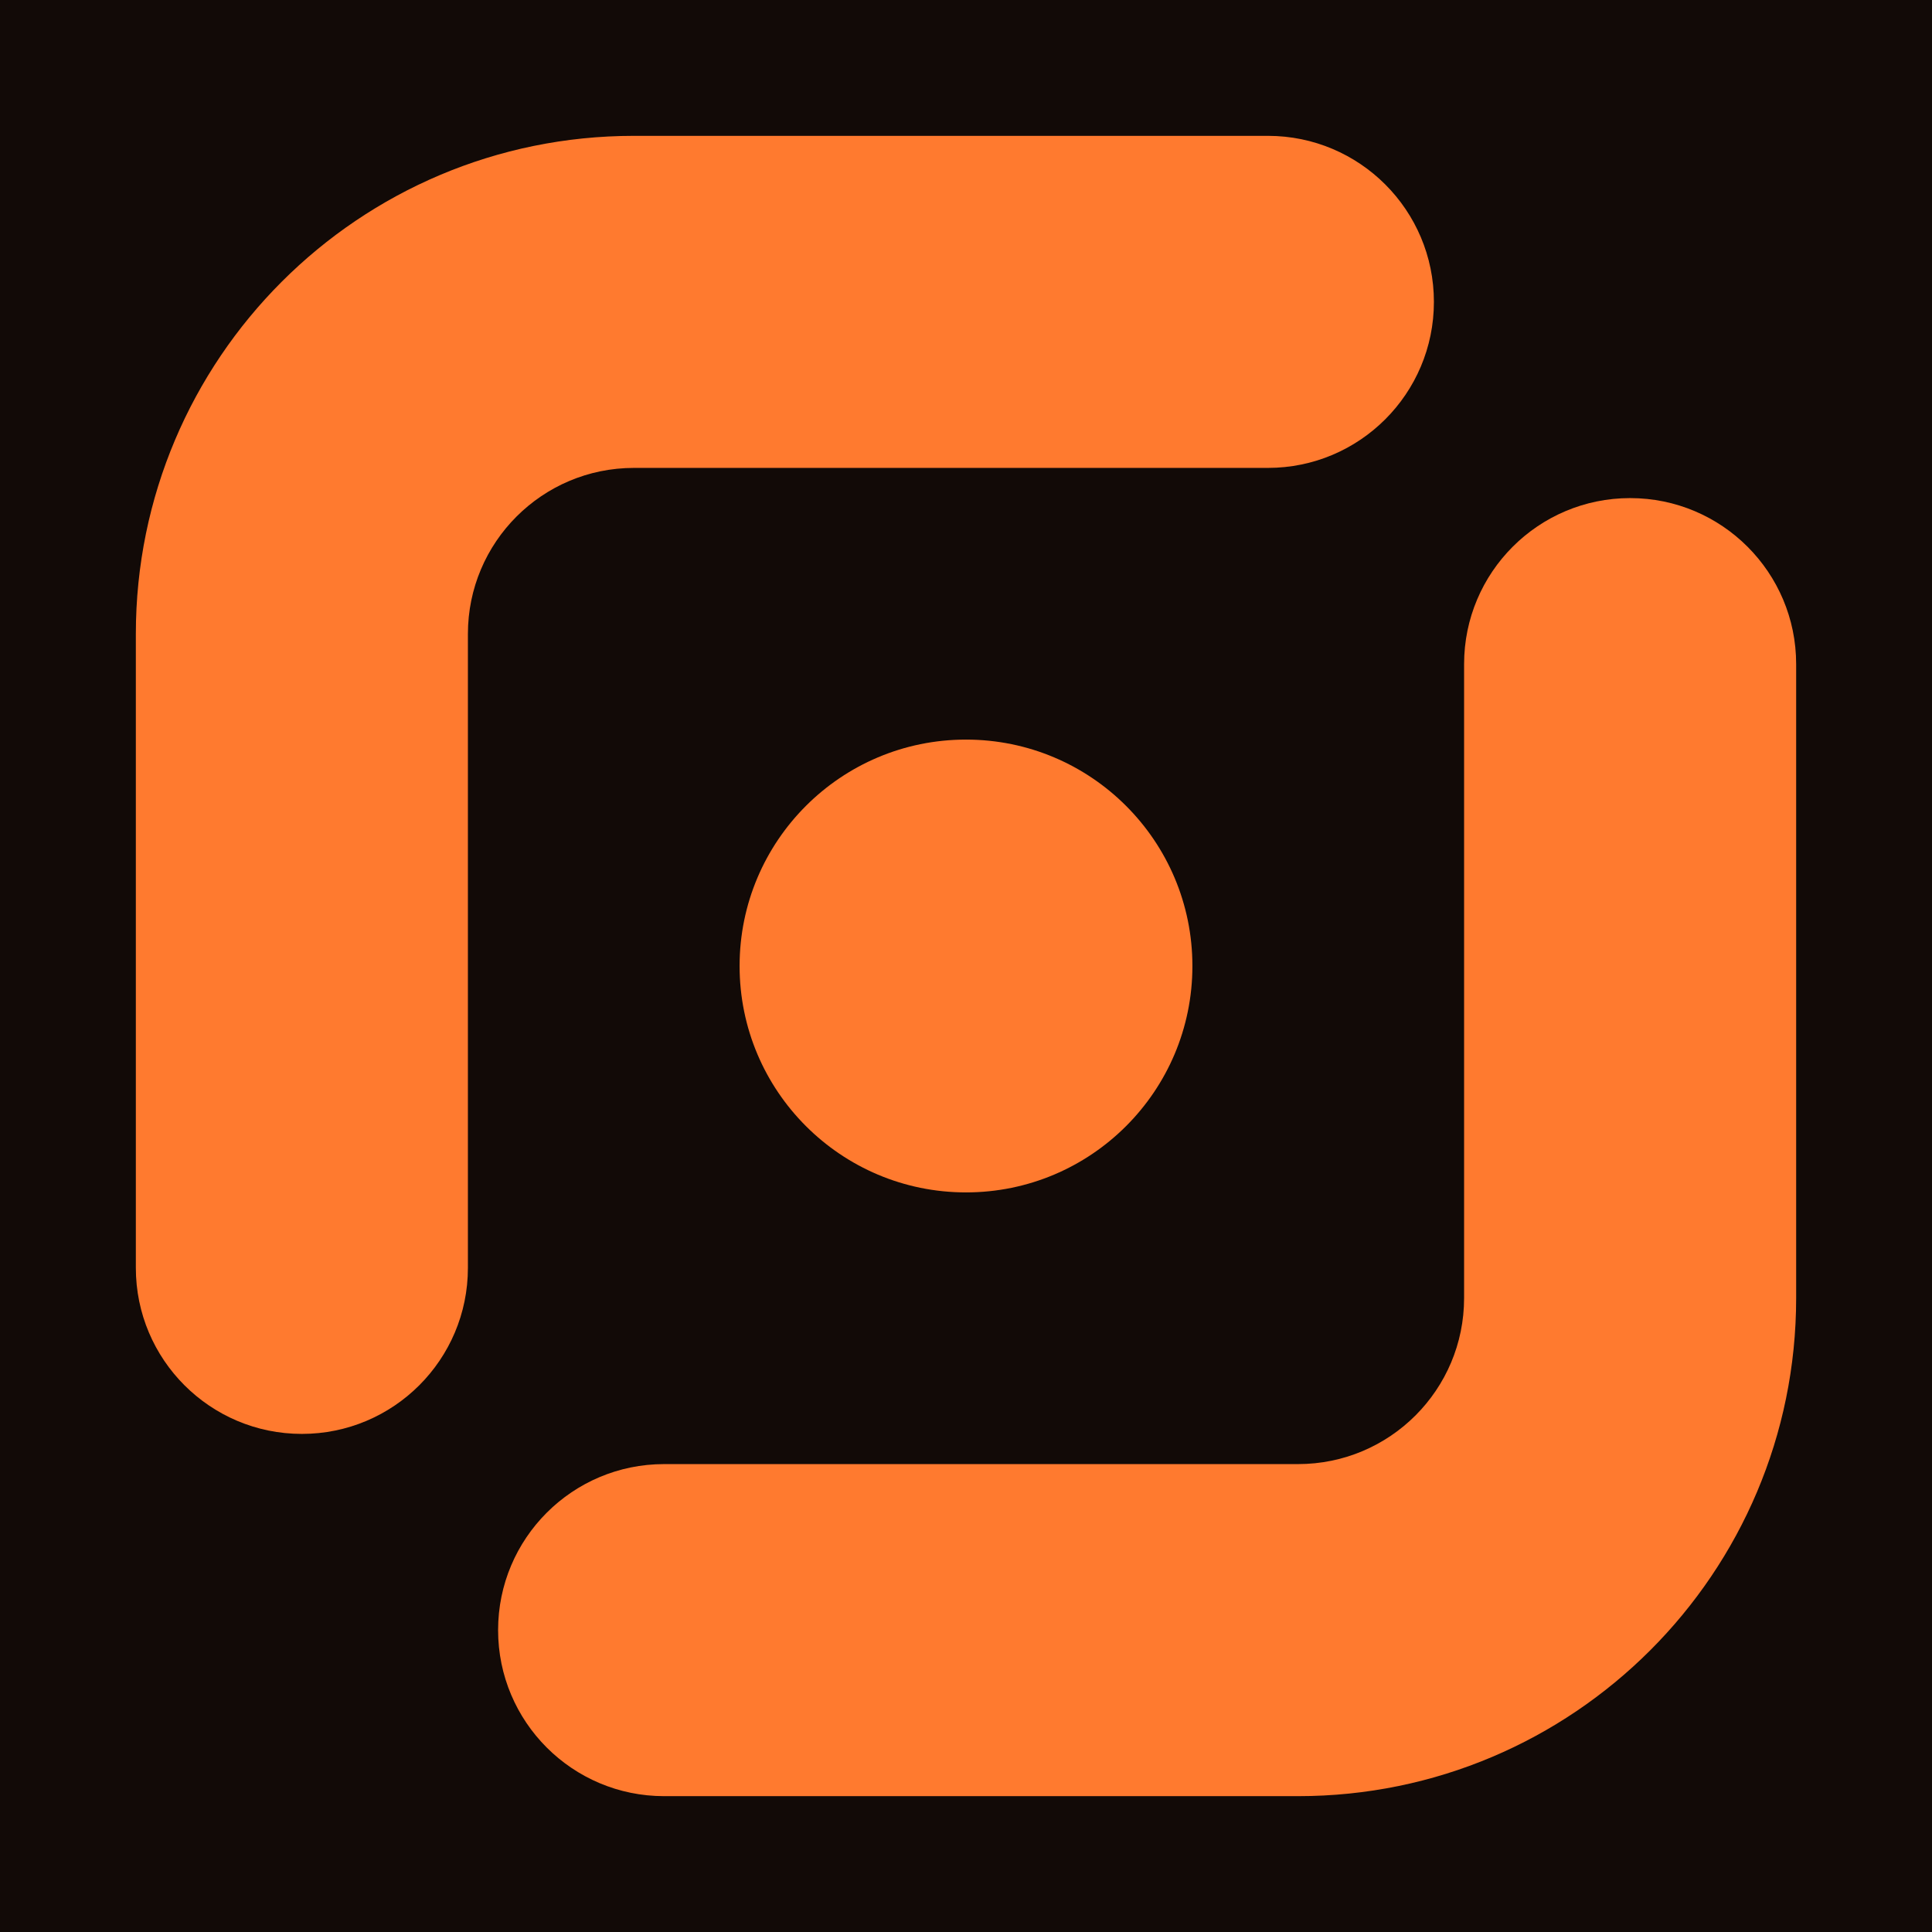
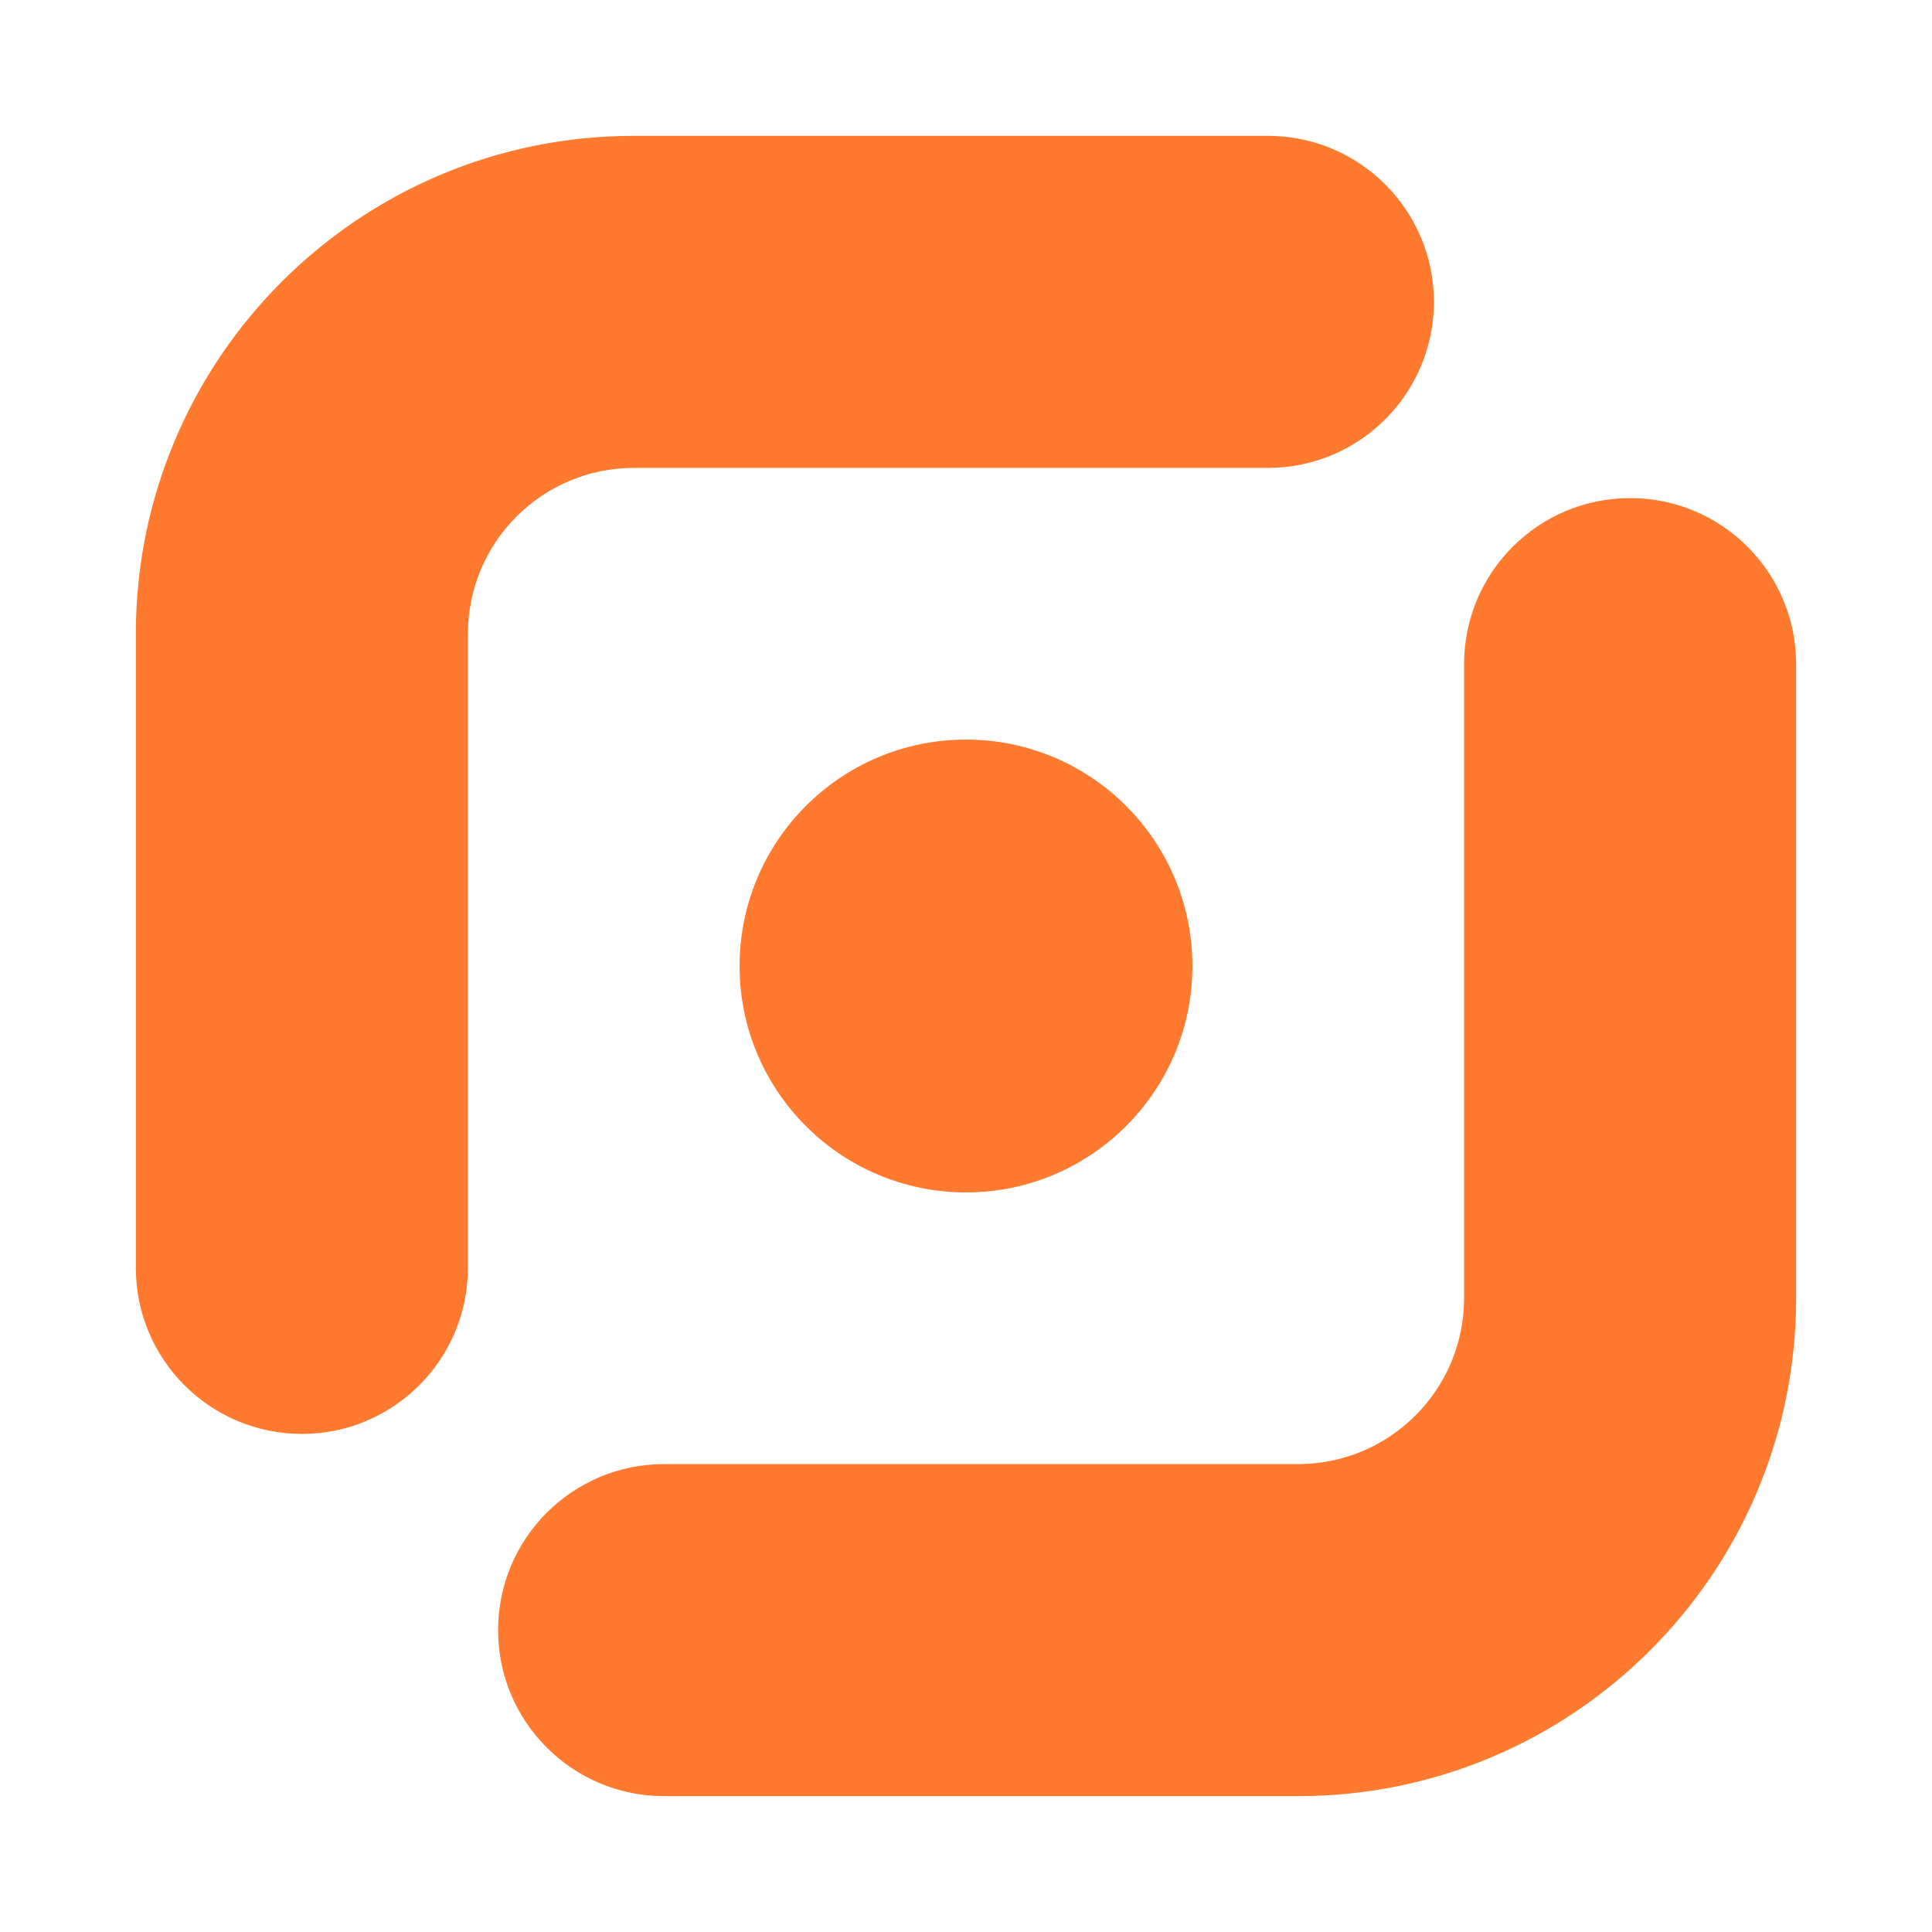
<svg xmlns="http://www.w3.org/2000/svg" viewBox="0 0 256 256" width="256" height="256">
-   <rect width="256" height="256" fill="#120A07" />
  <g transform="translate(0.0 0.0) scale(1.0)">
    <path d="M 18 168 V 84 A 66 66 0 0 1 84 18 H 168 A 22 22 0 0 1 168 62 H 84 A 22 22 0 0 0 62 84 V 168 A 22 22 0 0 1 18 168 Z" fill="#FF7A2F" />
    <path d="M 238 88 V 172 A 66 66 0 0 1 172 238 H 88 A 22 22 0 0 1 88 194 H 172 A 22 22 0 0 0 194 172 V 88 A 22 22 0 0 1 238 88 Z" fill="#FF7A2F" />
    <circle cx="128" cy="128" r="30" fill="#FF7A2F" />
  </g>
</svg>
